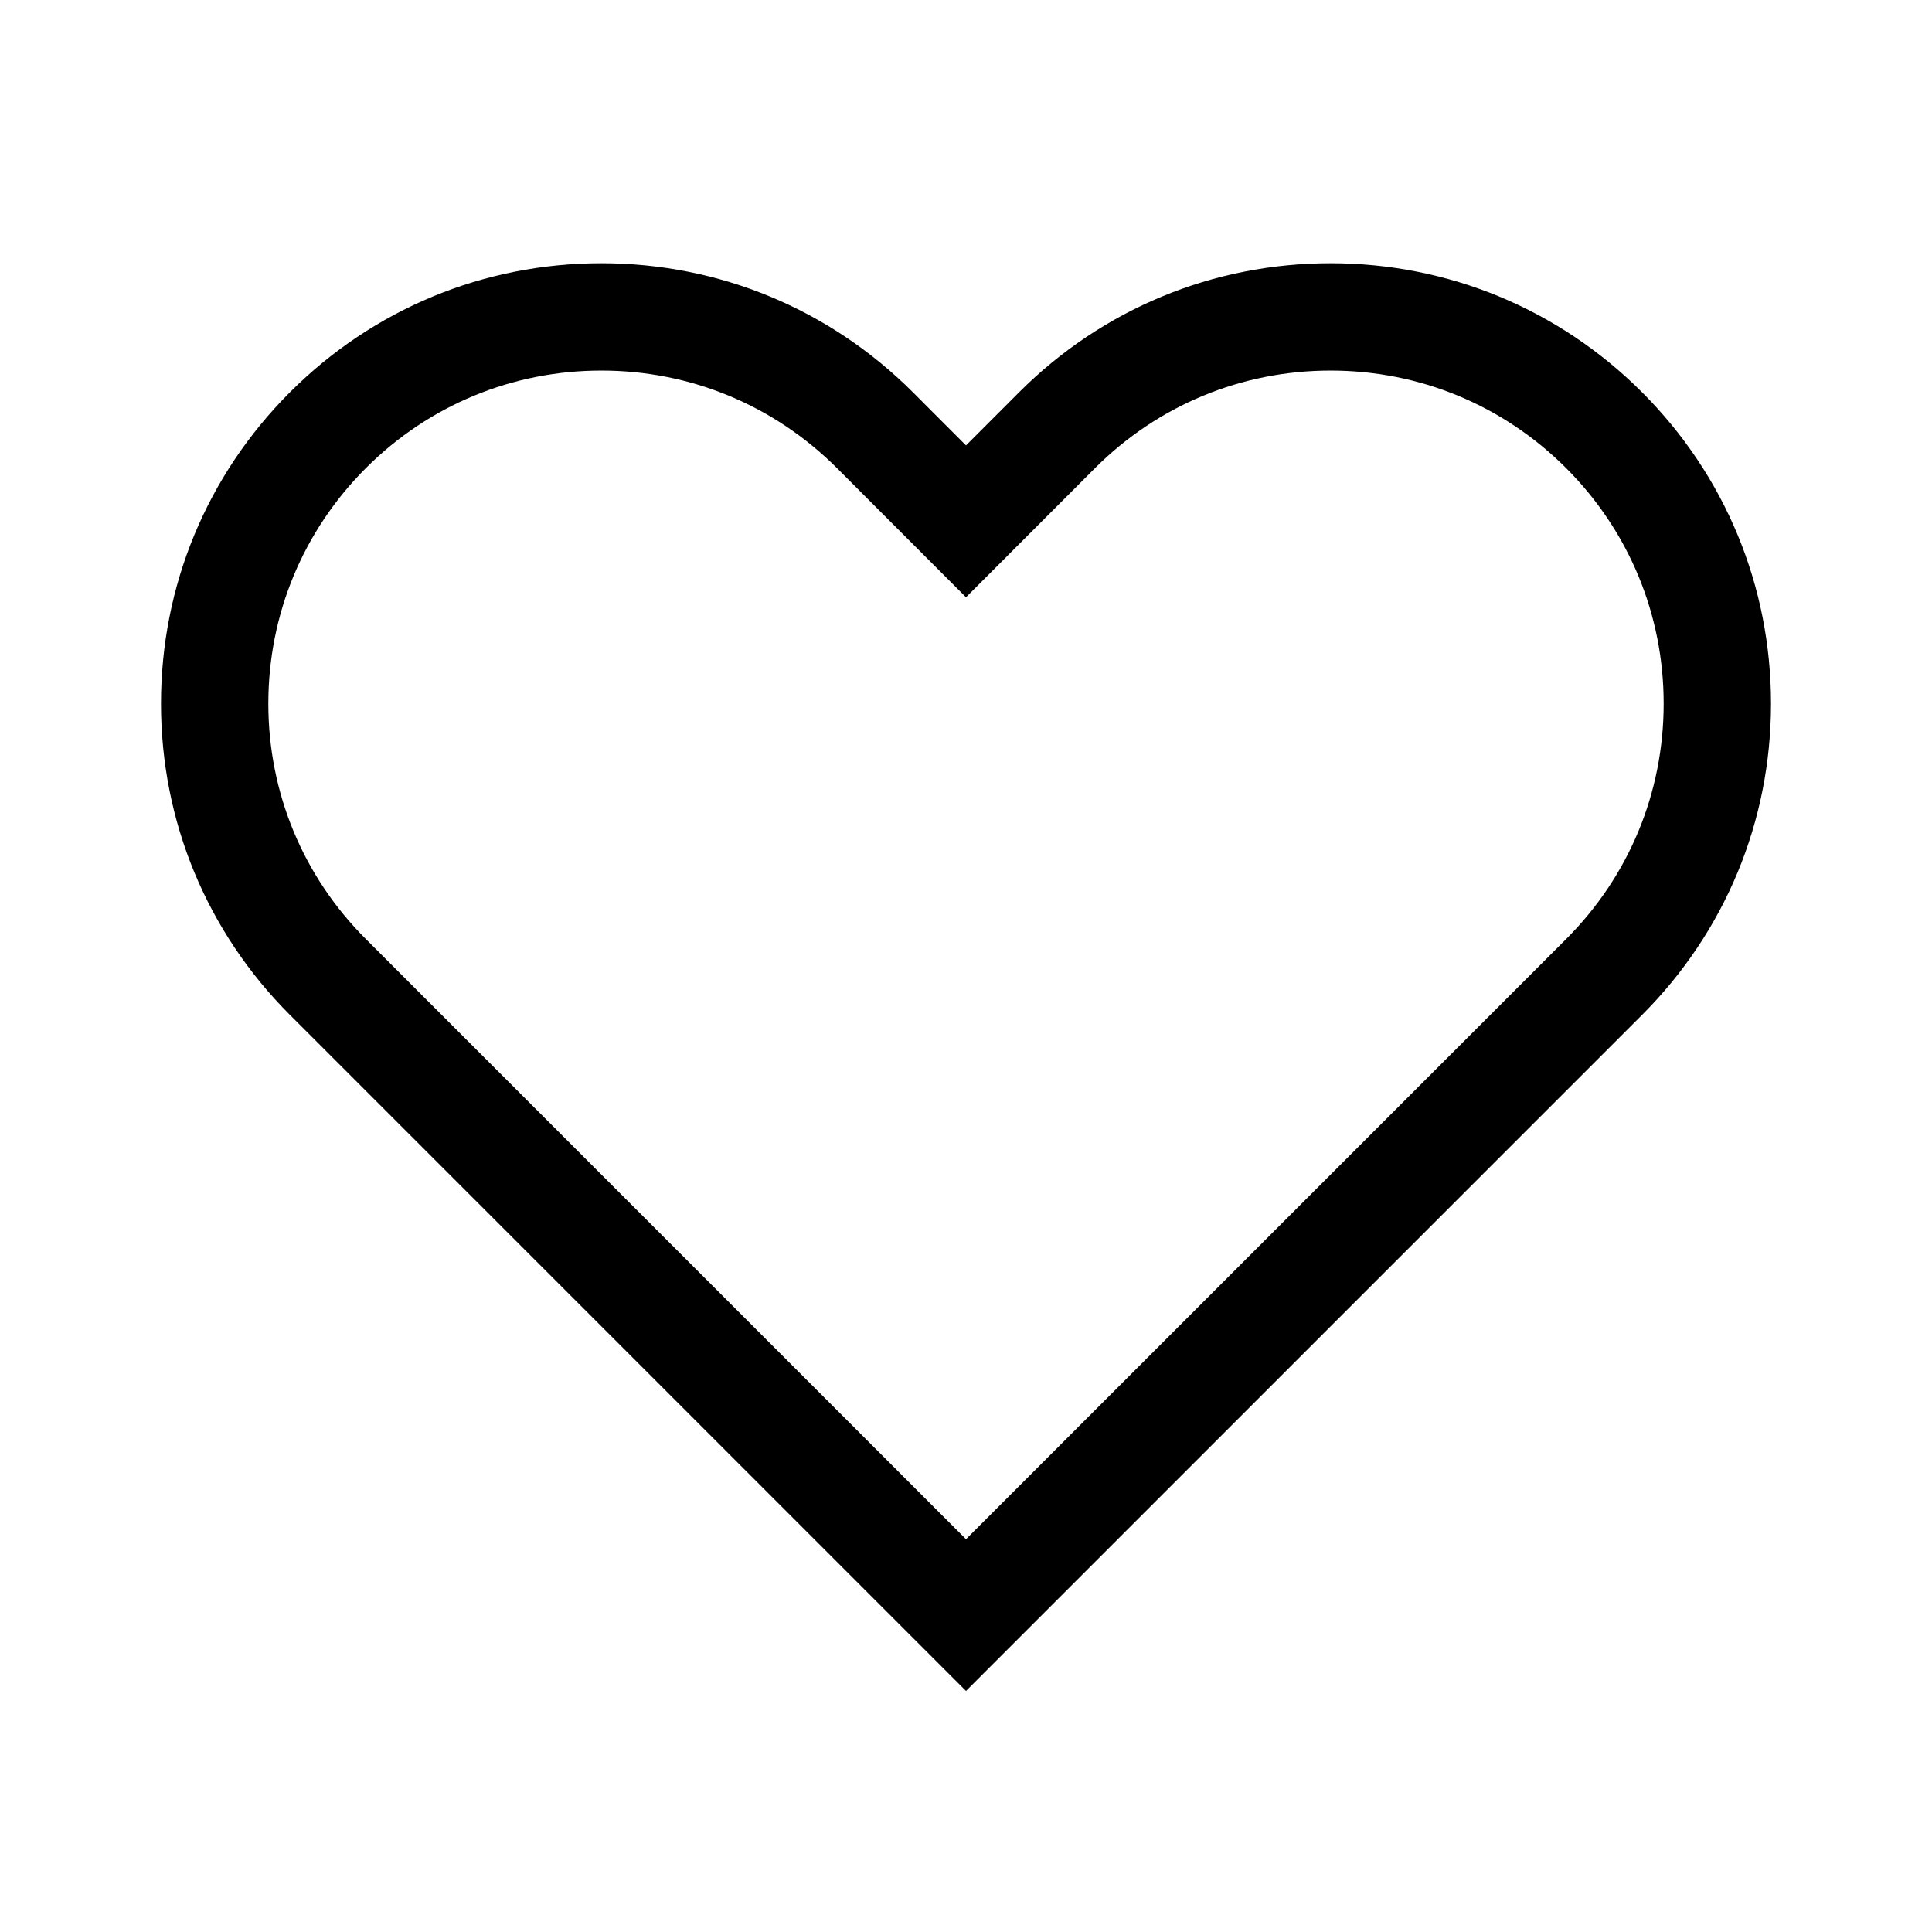
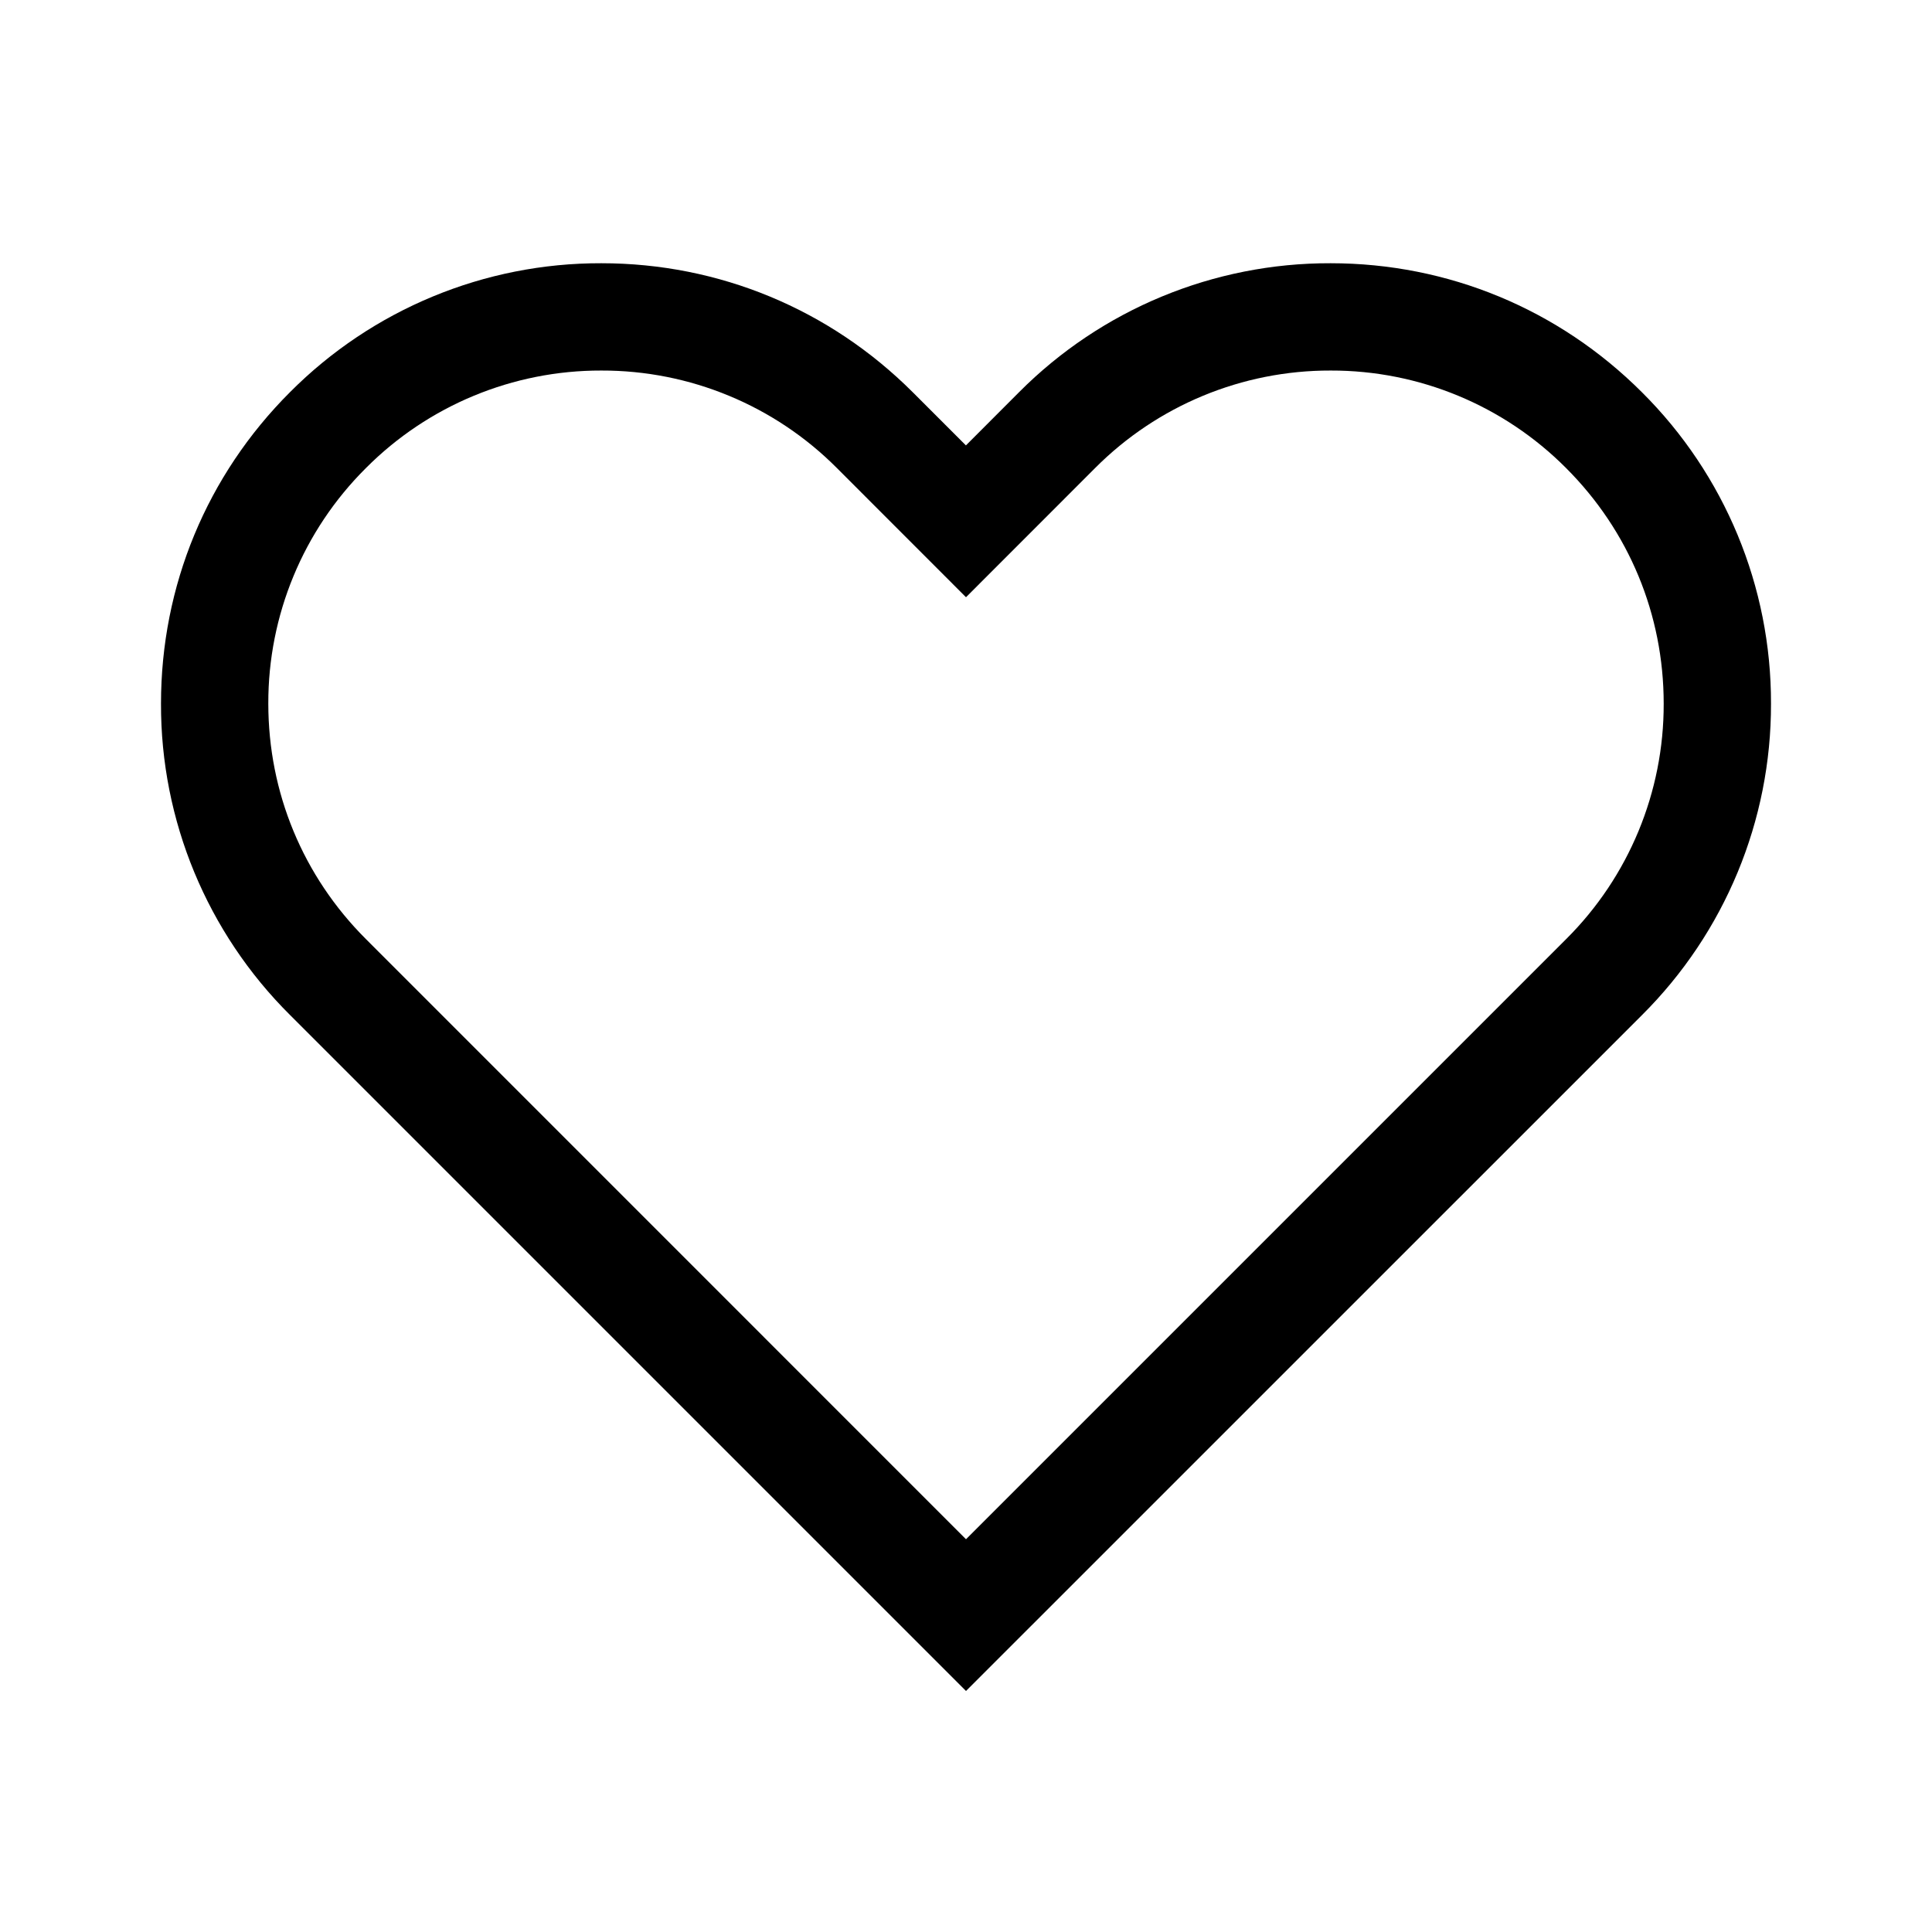
- <svg xmlns="http://www.w3.org/2000/svg" width="36" height="36" viewBox="0 0 36 36">
-   <path fill-rule="evenodd" d="M11.206,6.905 C9.548,6.905 7.99,7.551 6.818,8.722 C5.645,9.895 5,11.453 5,13.111 C5,14.769 5.645,16.327 6.818,17.499 L18,28.681 L29.182,17.499 C30.354,16.327 31,14.769 31,13.111 C31,11.453 30.354,9.895 29.182,8.722 C28.01,7.551 26.452,6.905 24.794,6.905 C23.136,6.905 21.578,7.551 20.405,8.722 L18,11.129 L15.595,8.722 C14.422,7.551 12.864,6.905 11.206,6.905 L11.206,6.905 Z M18,31.509 L5.404,18.913 C3.853,17.363 3,15.303 3,13.111 C3,10.919 3.853,8.858 5.404,7.308 C6.954,5.759 9.014,4.905 11.206,4.905 C13.398,4.905 15.458,5.759 17.009,7.308 L18,8.3 L18.991,7.308 C20.541,5.759 22.602,4.905 24.794,4.905 C26.986,4.905 29.046,5.759 30.596,7.308 C32.146,8.858 33,10.919 33,13.111 C33,15.303 32.146,17.363 30.596,18.913 L18,31.509 Z" />
+ <svg xmlns="http://www.w3.org/2000/svg" width="24" height="24" viewBox="0 0 24 24">
+   <path fill-rule="evenodd" d="M7.47 4.603a4.112 4.112 0 0 0-2.925 1.212A4.11 4.11 0 0 0 3.333 8.74c0 1.105.43 2.144 1.212 2.925L12 19.121l7.455-7.455a4.11 4.11 0 0 0 1.212-2.925c0-1.106-.43-2.144-1.212-2.926a4.112 4.112 0 0 0-2.925-1.212 4.115 4.115 0 0 0-2.927 1.212L12 7.419l-1.603-1.604A4.115 4.115 0 0 0 7.47 4.603ZM12 21.006l-8.397-8.397A5.431 5.431 0 0 1 2 8.74c0-1.462.569-2.836 1.603-3.869A5.436 5.436 0 0 1 7.47 3.27c1.461 0 2.835.57 3.868 1.602l.661.661.66-.661a5.438 5.438 0 0 1 3.87-1.602c1.46 0 2.834.57 3.867 1.602A5.436 5.436 0 0 1 22 8.741a5.44 5.44 0 0 1-1.602 3.868L12 21.006Z" clip-rule="evenodd" />
</svg>
